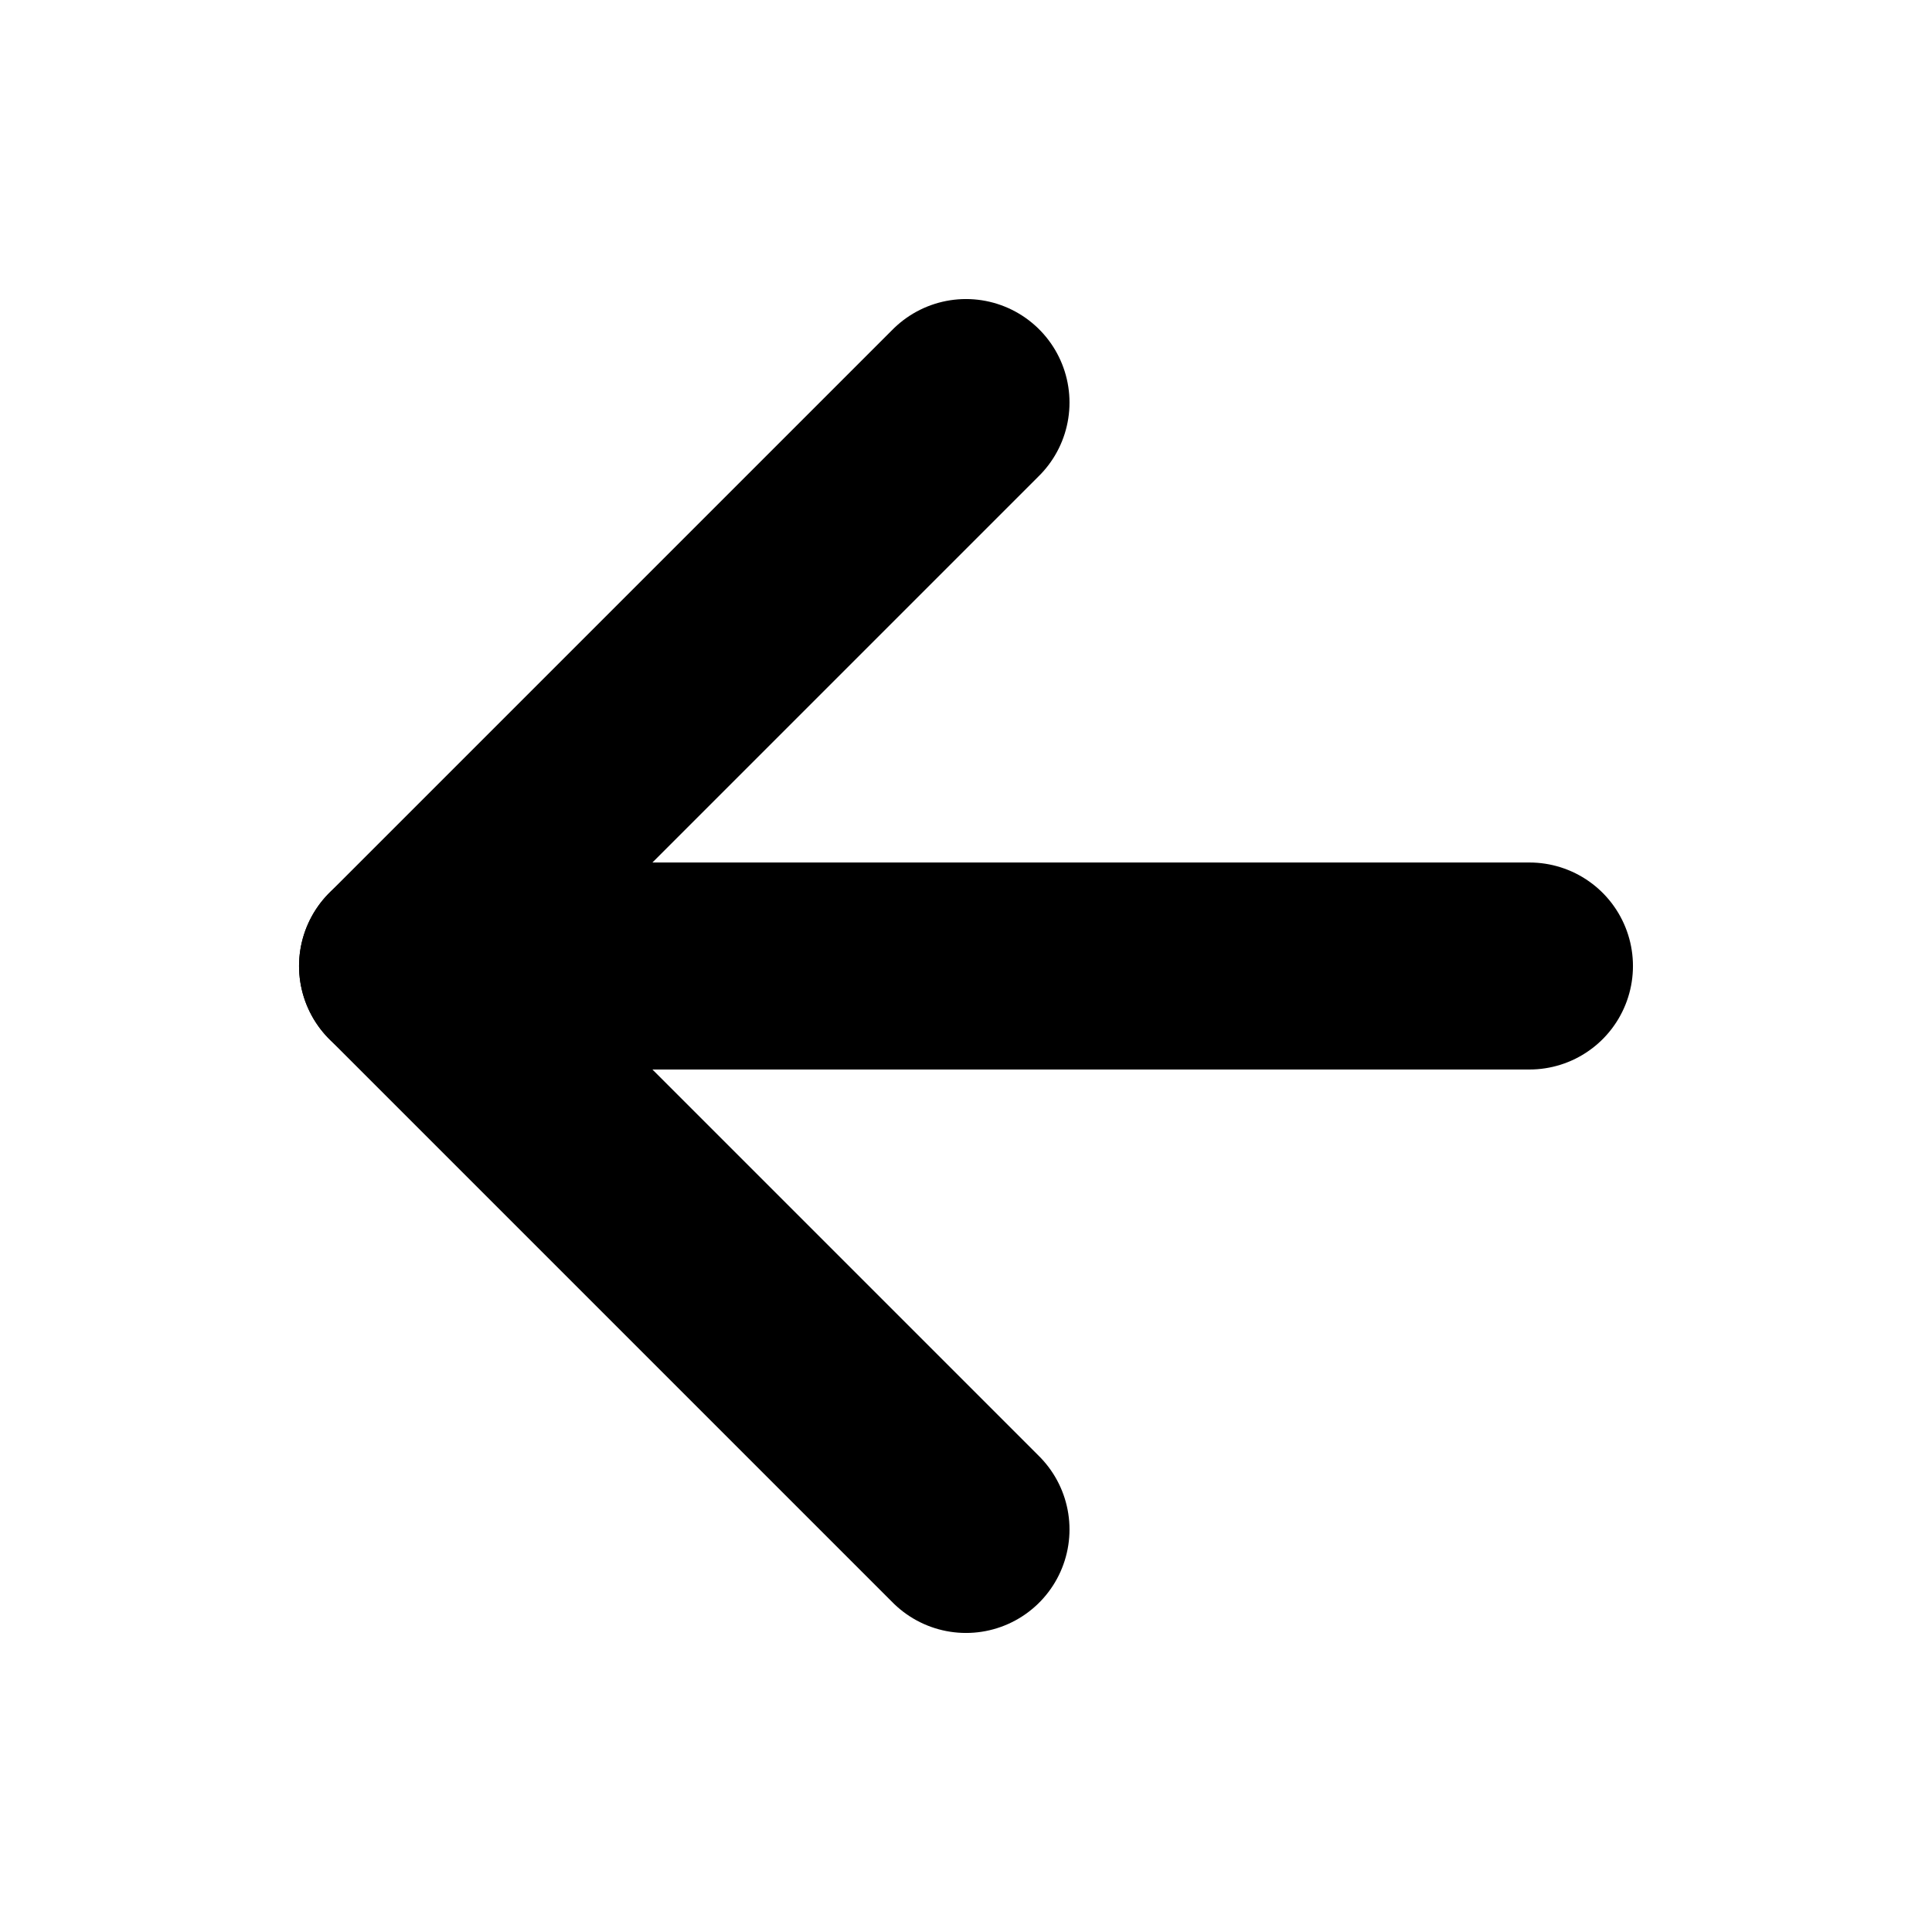
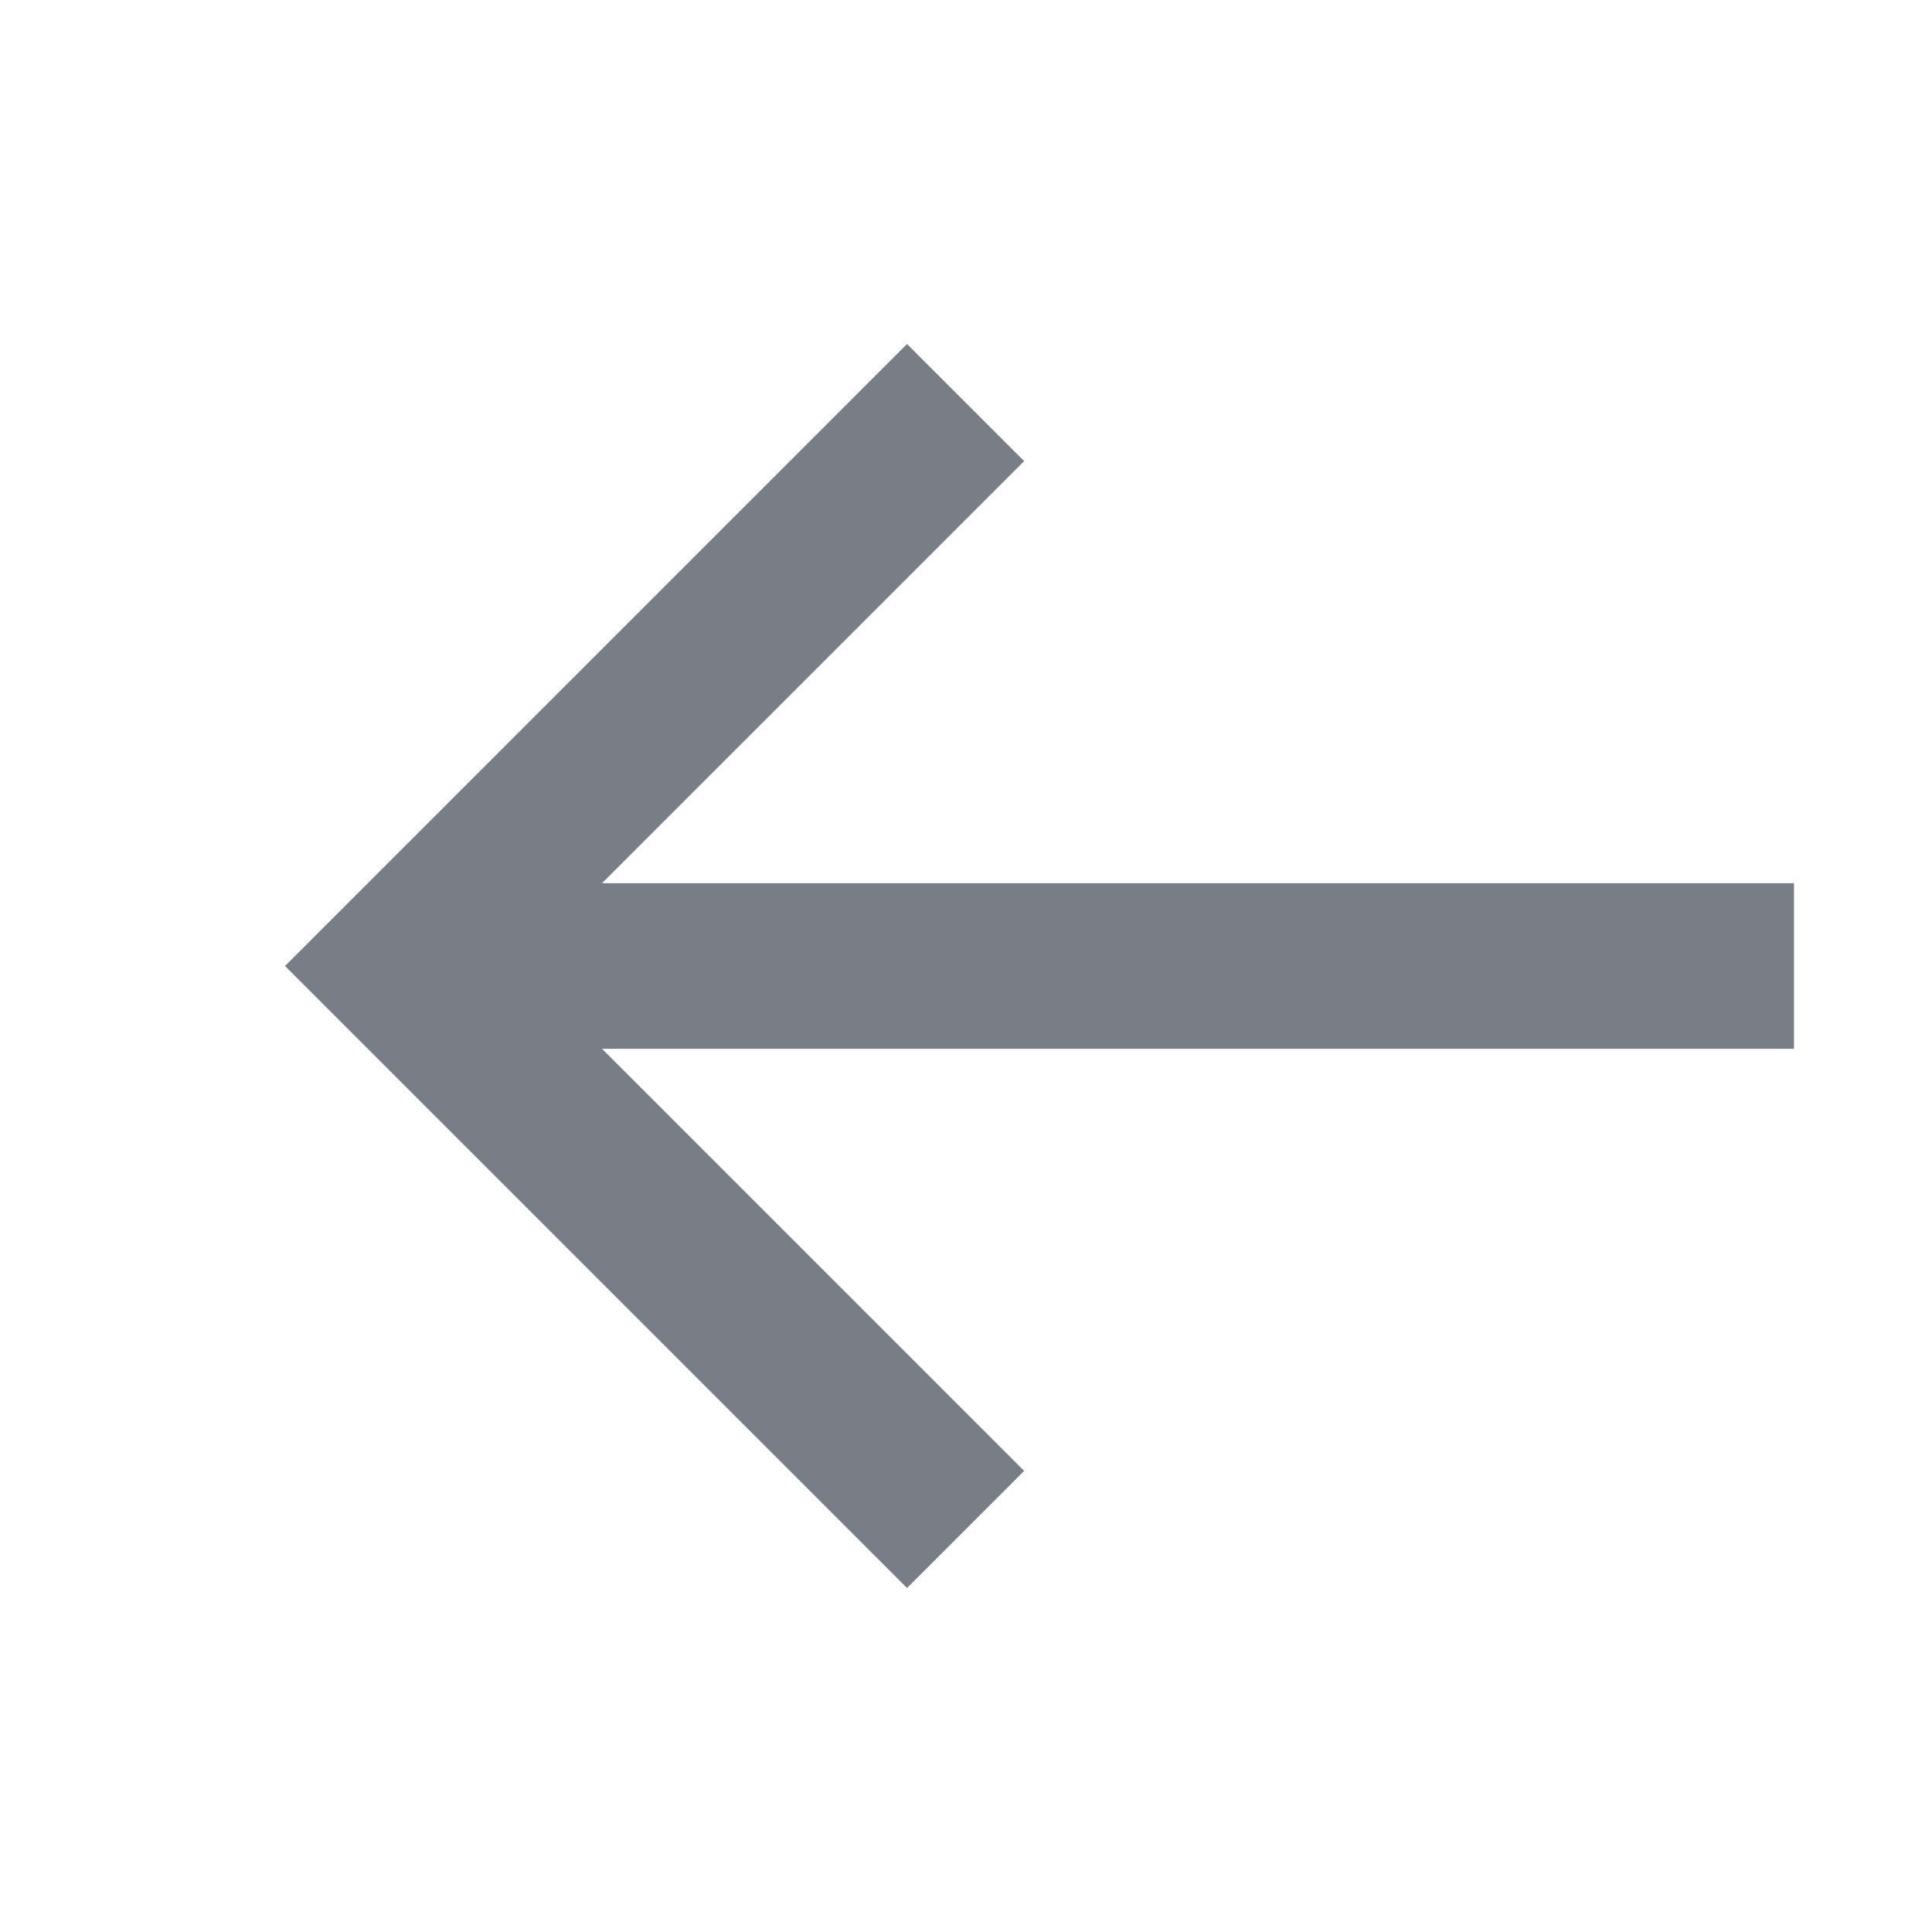
<svg xmlns="http://www.w3.org/2000/svg" width="14" height="14" viewBox="0 0 14 14" fill="none">
-   <path d="M7 11.083L2.917 7L7 2.917" stroke="currentColor" stroke-width="1.5" stroke-linecap="round" stroke-linejoin="round" />
-   <path d="M11.083 7L2.917 7" stroke="currentColor" stroke-width="1.5" stroke-linecap="round" stroke-linejoin="round" />
+   <path d="M6.997 11.083L2.914 7L6.997 2.917" stroke="#797D86" stroke-width="1.2" />
+   <path d="M13 7H3" stroke="#797D86" stroke-width="1.2" />
</svg>
